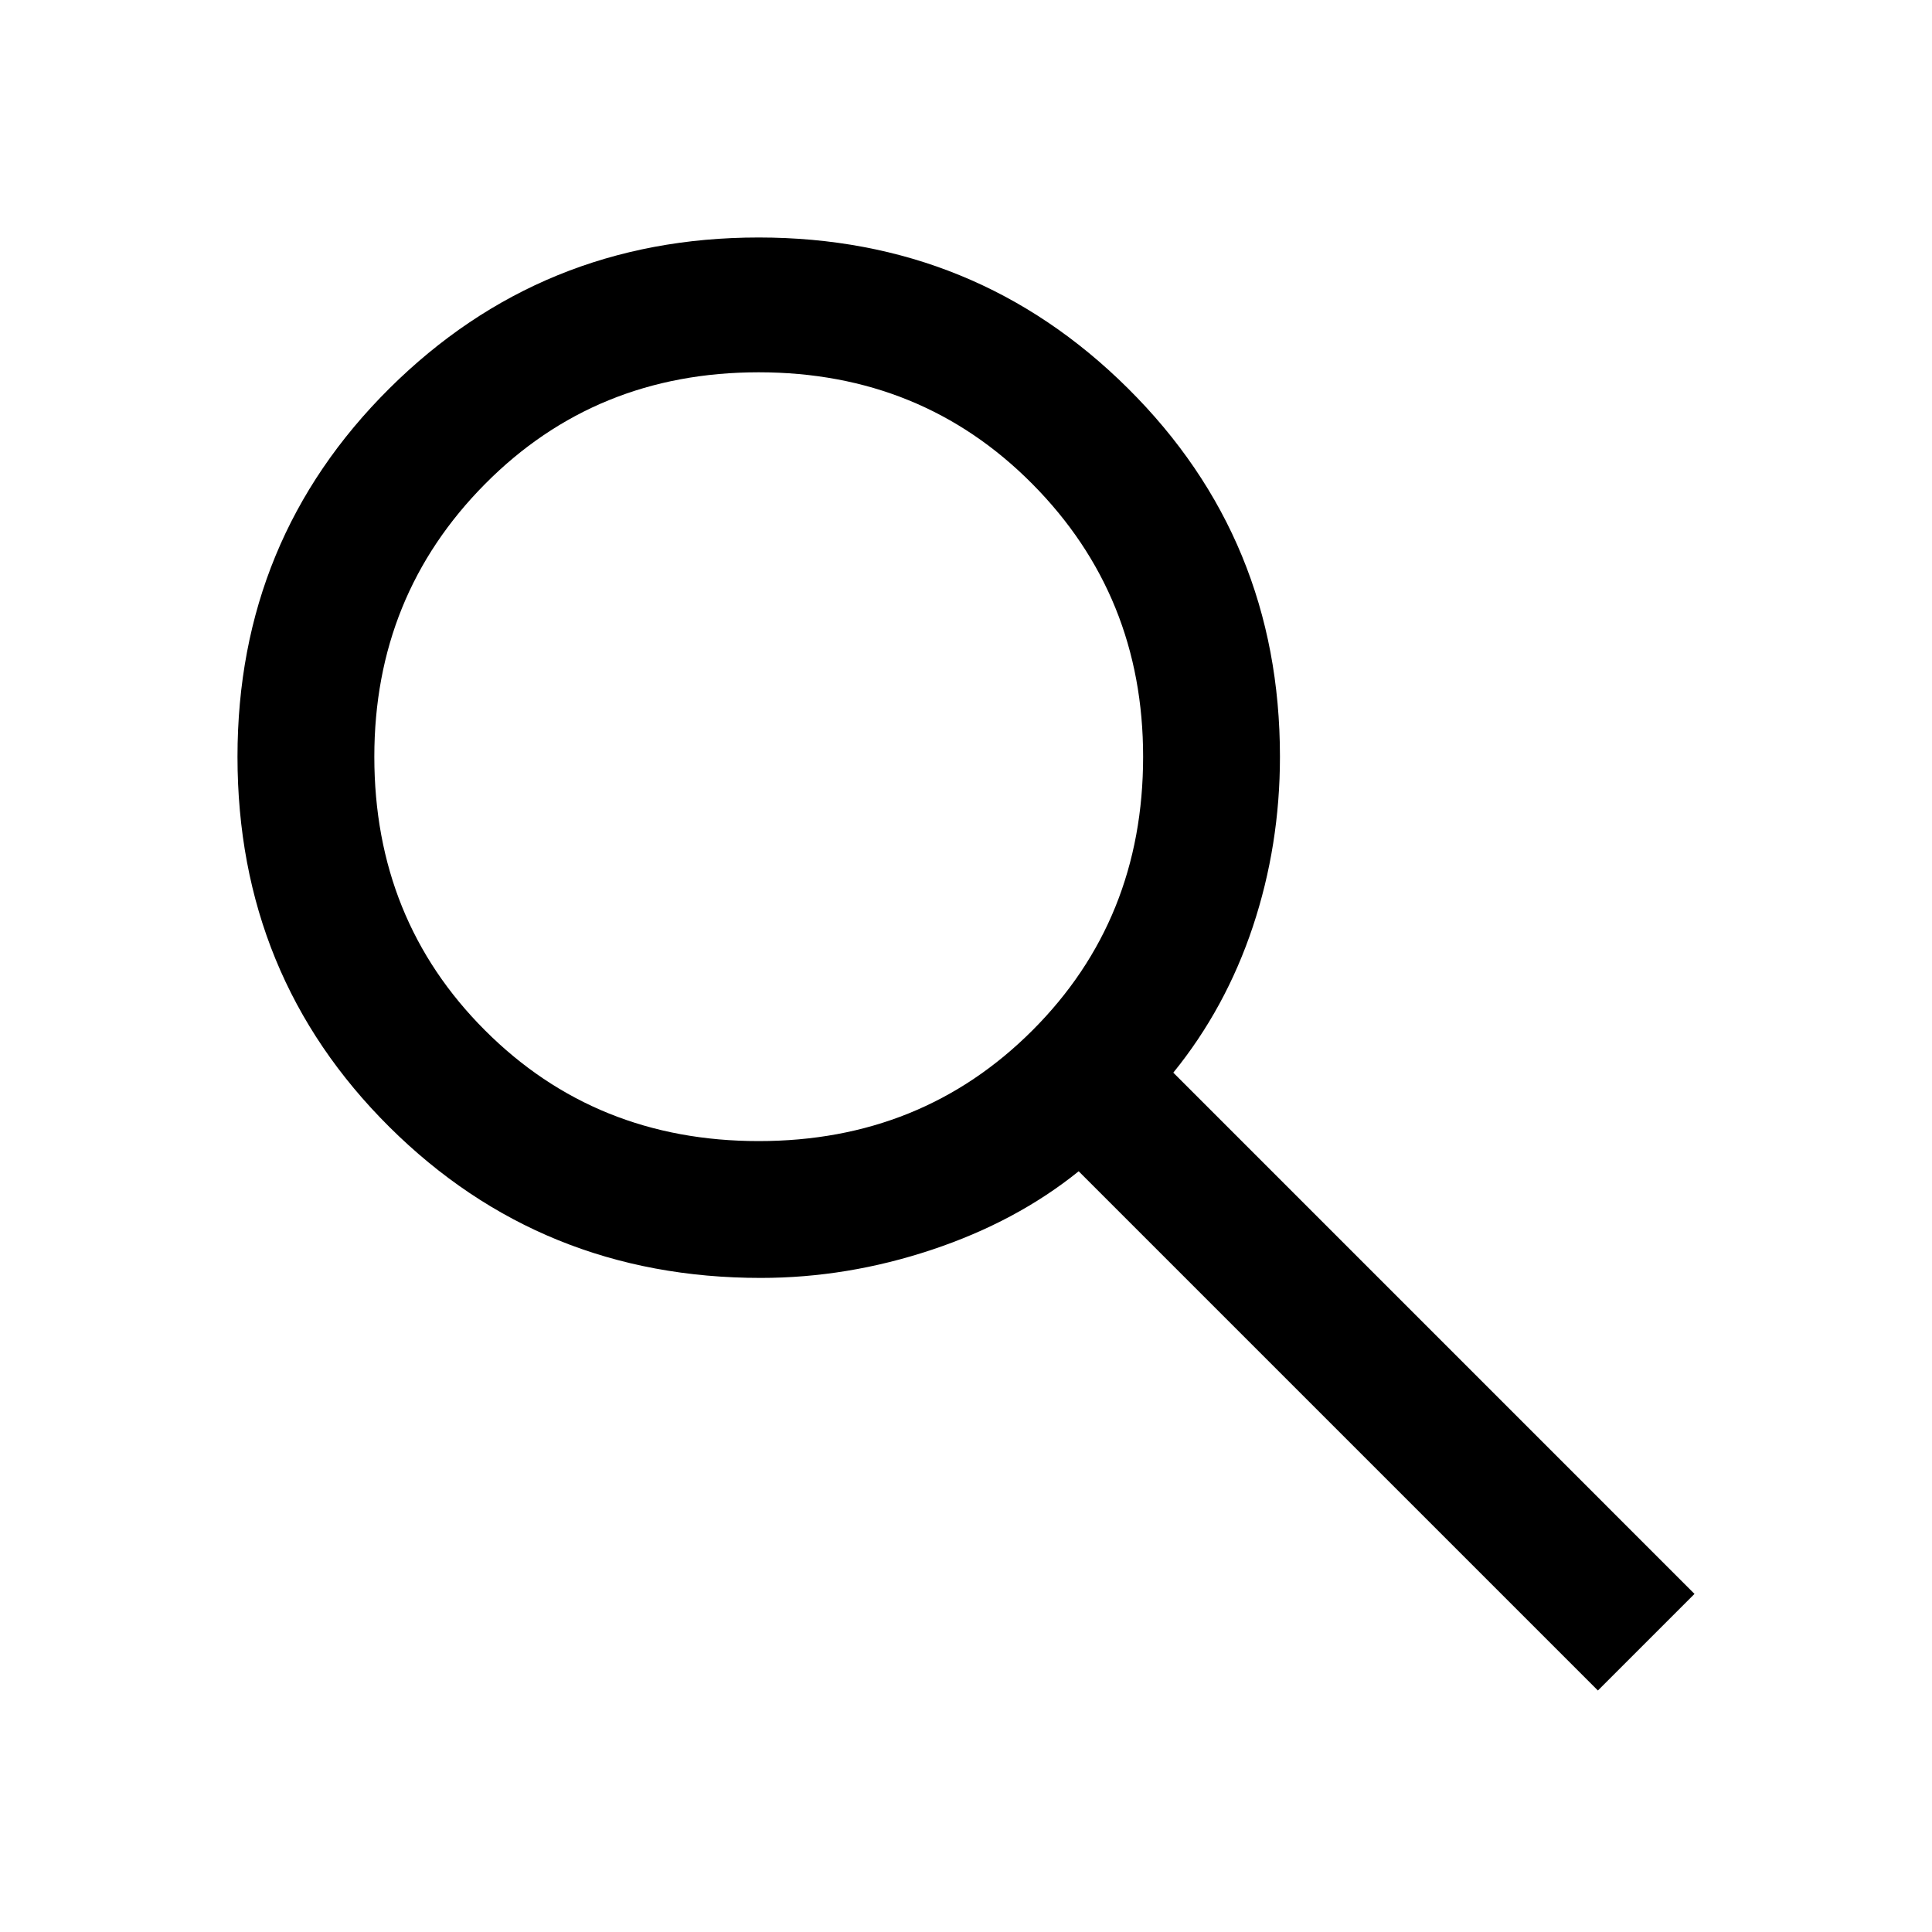
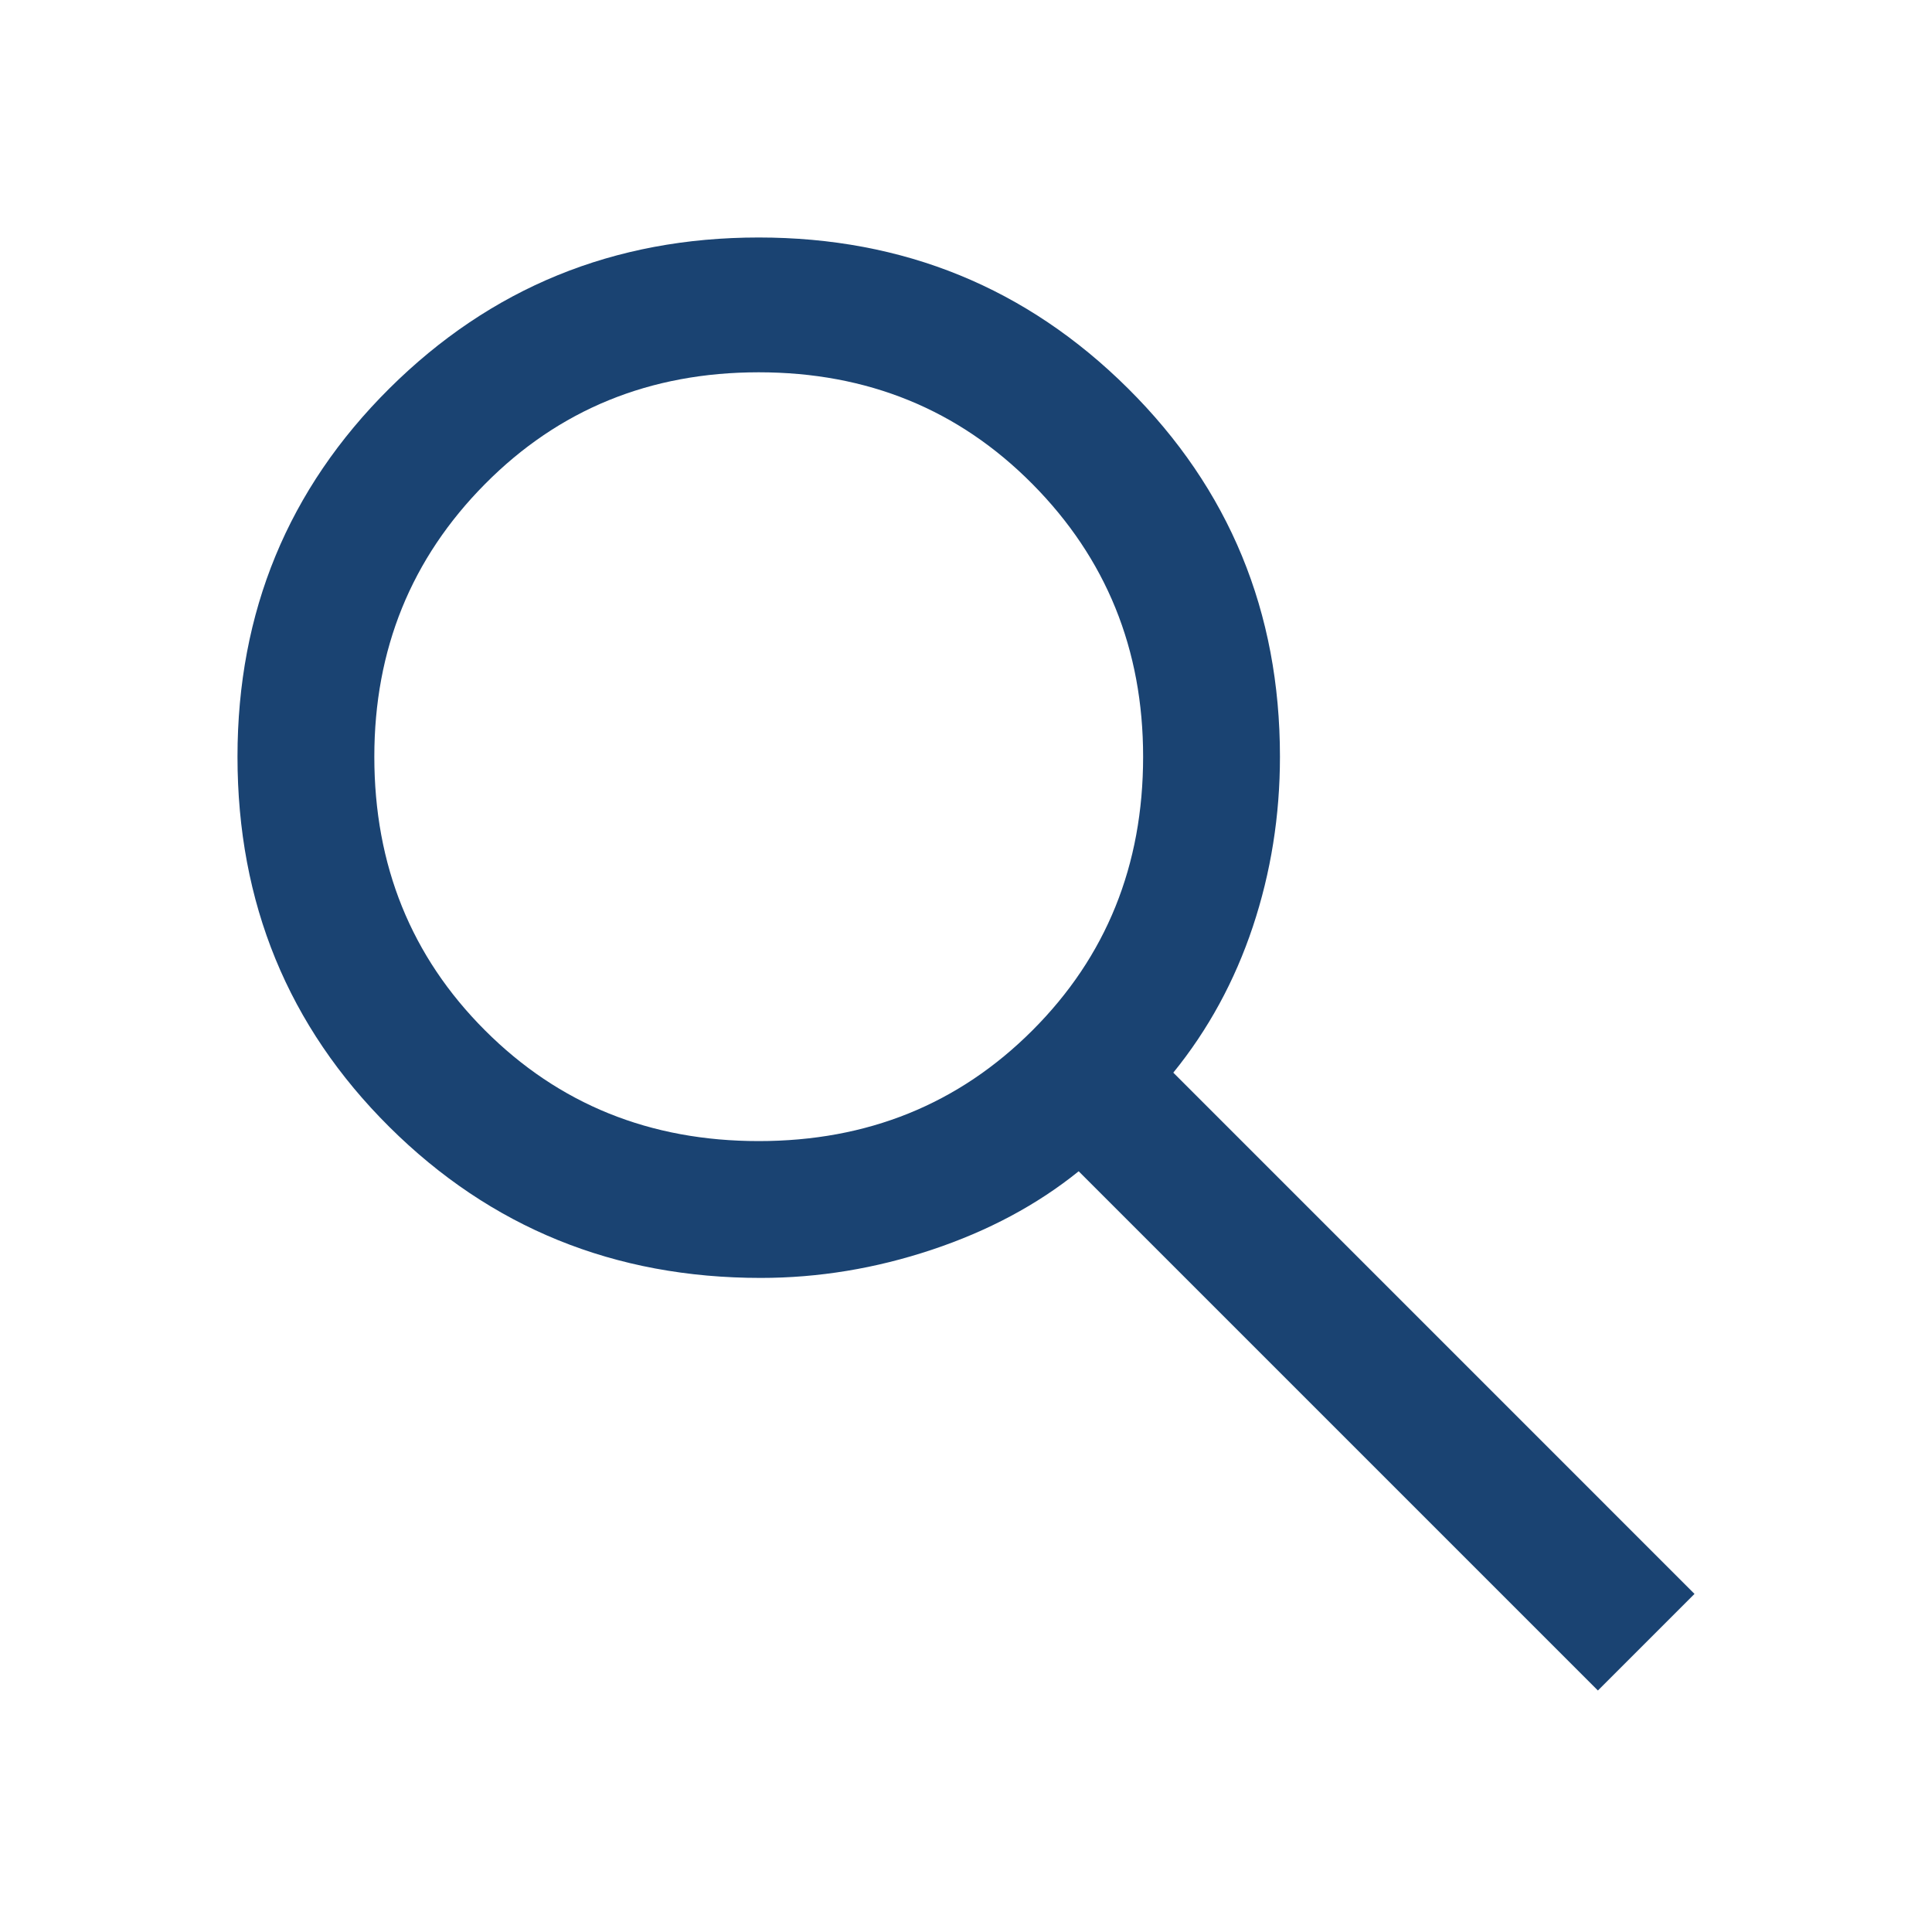
<svg xmlns="http://www.w3.org/2000/svg" height="40" width="40">
+   <style>
+         path{
+             fill:#1a4372;
+         }
+     </style>
  <path d="M33.083 35 22.333 24.25Q21.042 25.292 19.292 25.875Q17.542 26.458 15.75 26.458Q11.208 26.458 8.062 23.333Q4.917 20.208 4.917 15.667Q4.917 11.167 8.062 8.042Q11.208 4.917 15.708 4.917Q20.208 4.917 23.354 8.042Q26.5 11.167 26.5 15.667Q26.5 17.5 25.938 19.188Q25.375 20.875 24.292 22.208L35.083 33ZM15.708 23.625Q19.083 23.625 21.375 21.333Q23.667 19.042 23.667 15.667Q23.667 12.333 21.375 10.021Q19.083 7.708 15.708 7.708Q12.333 7.708 10.042 10.021Q7.75 12.333 7.75 15.667Q7.75 19.042 10.042 21.333Q12.333 23.625 15.708 23.625Z" />
</svg>
